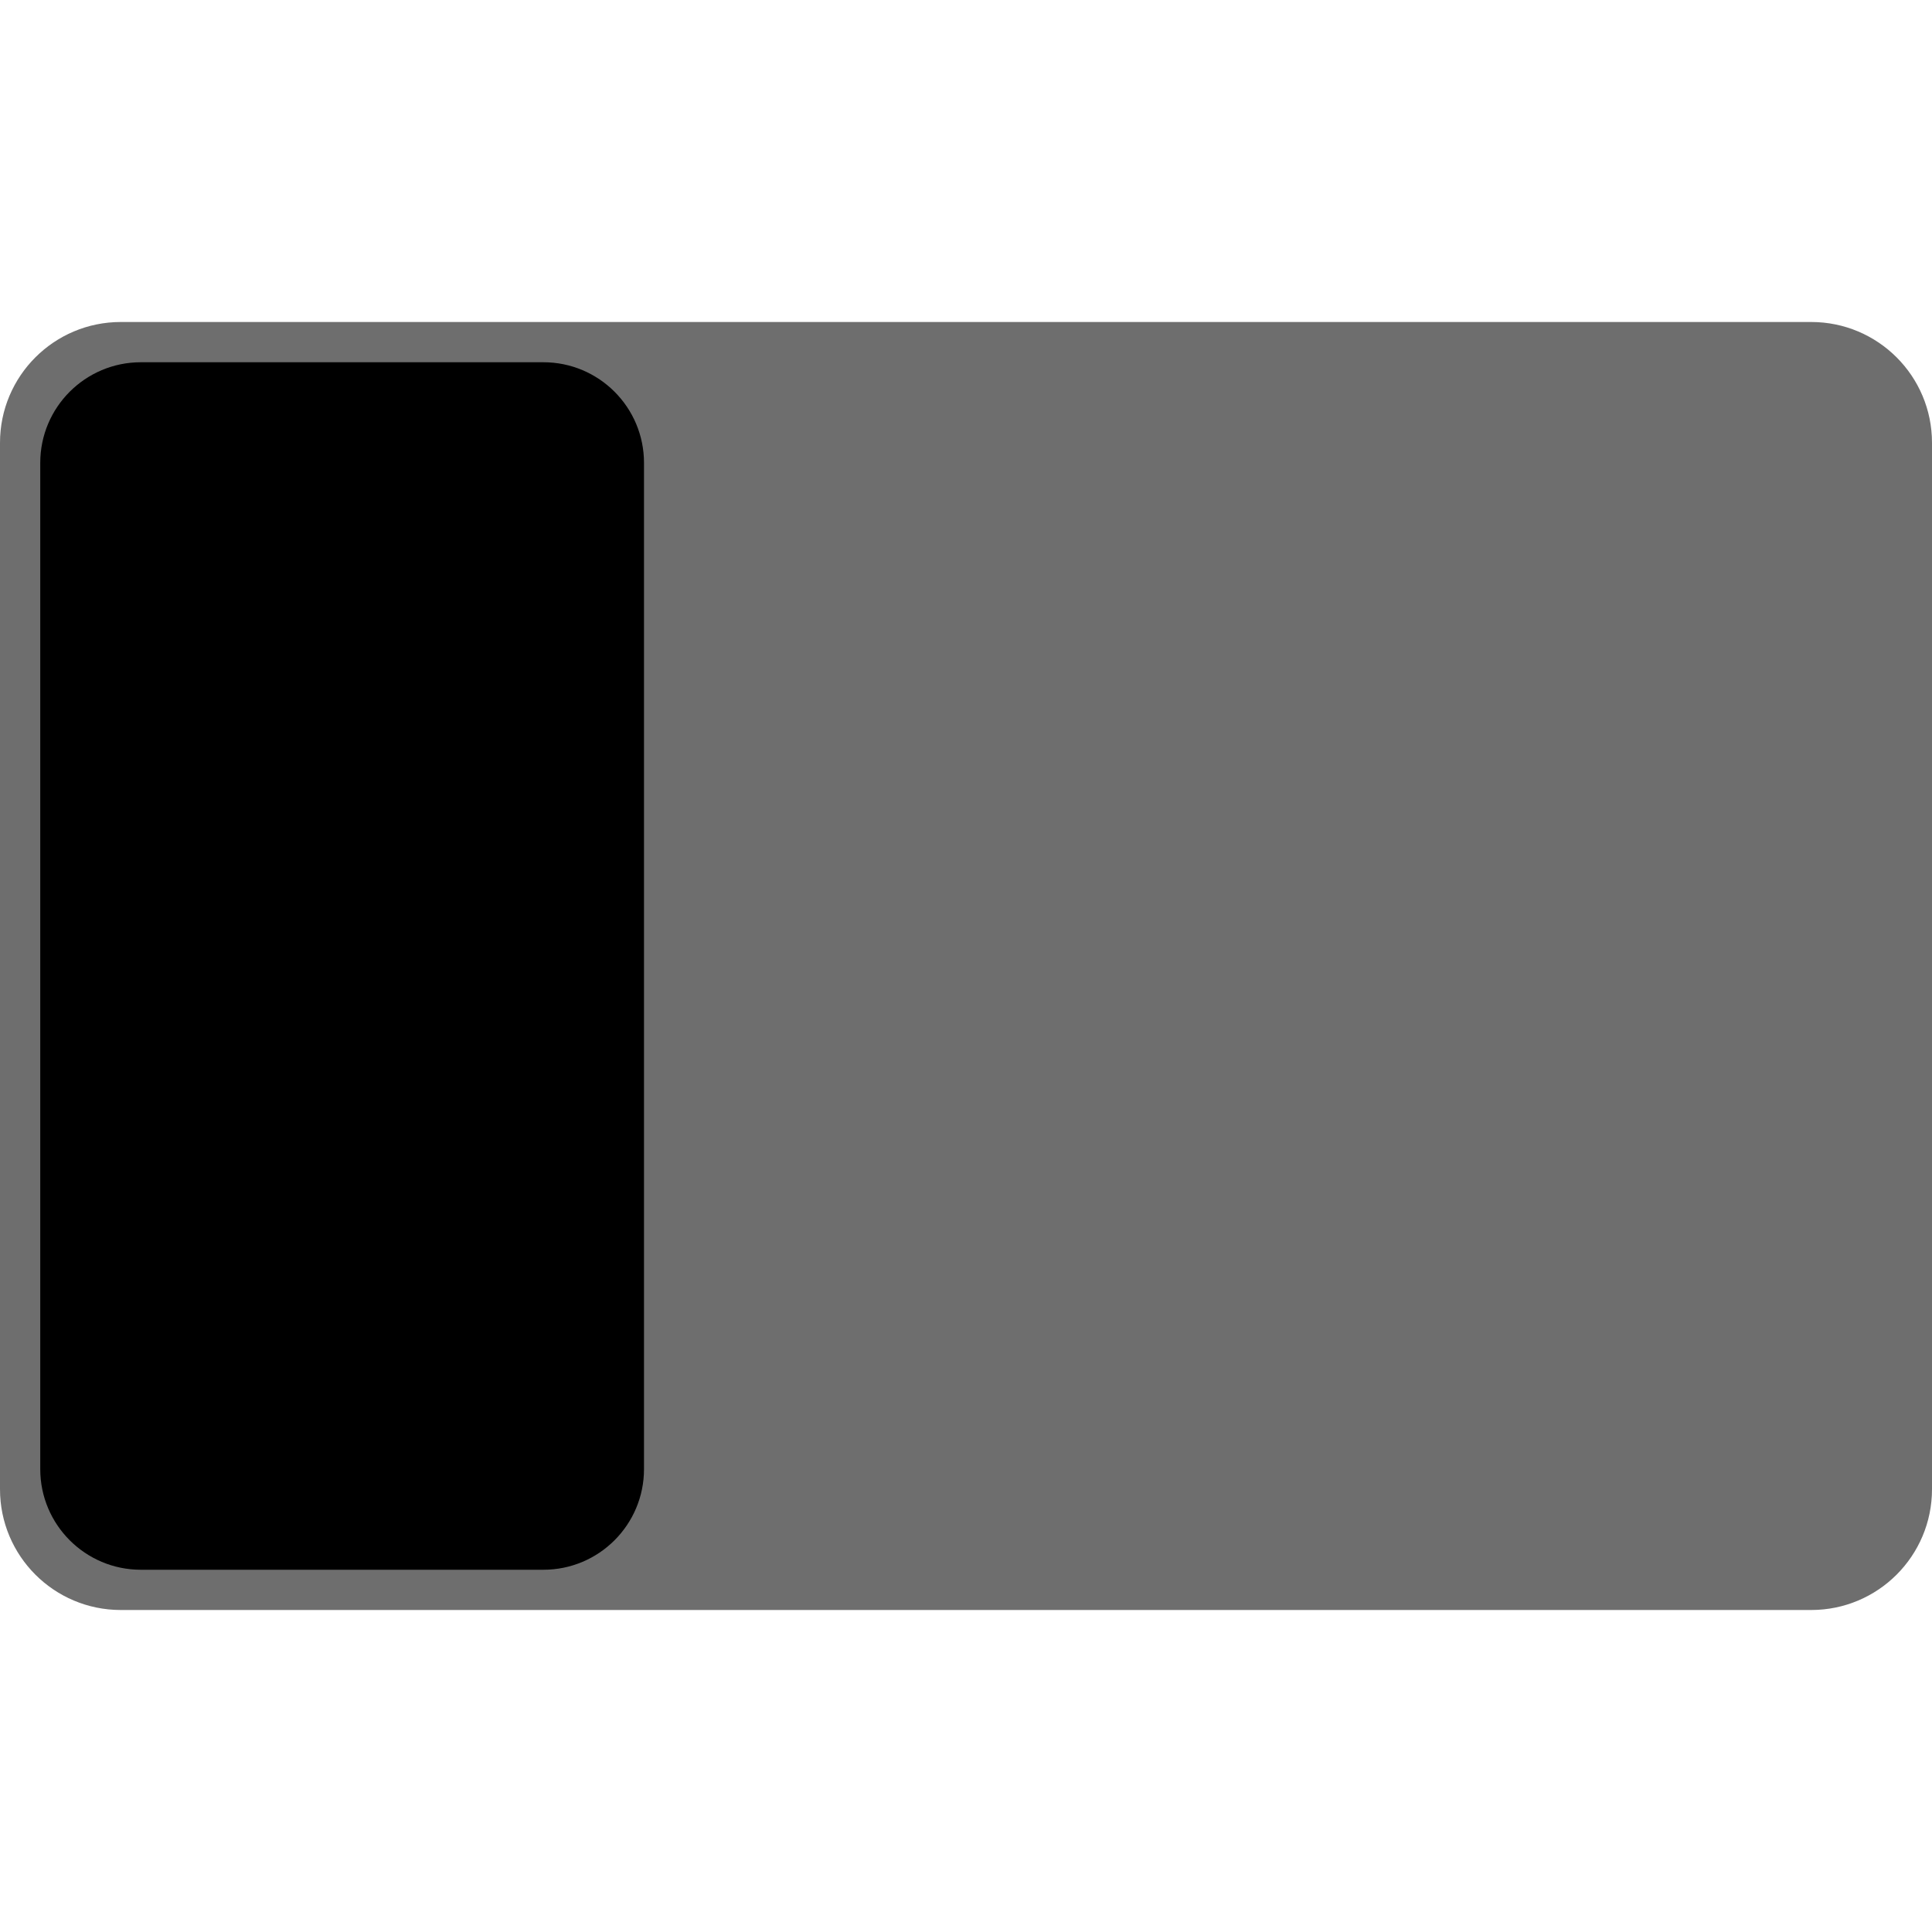
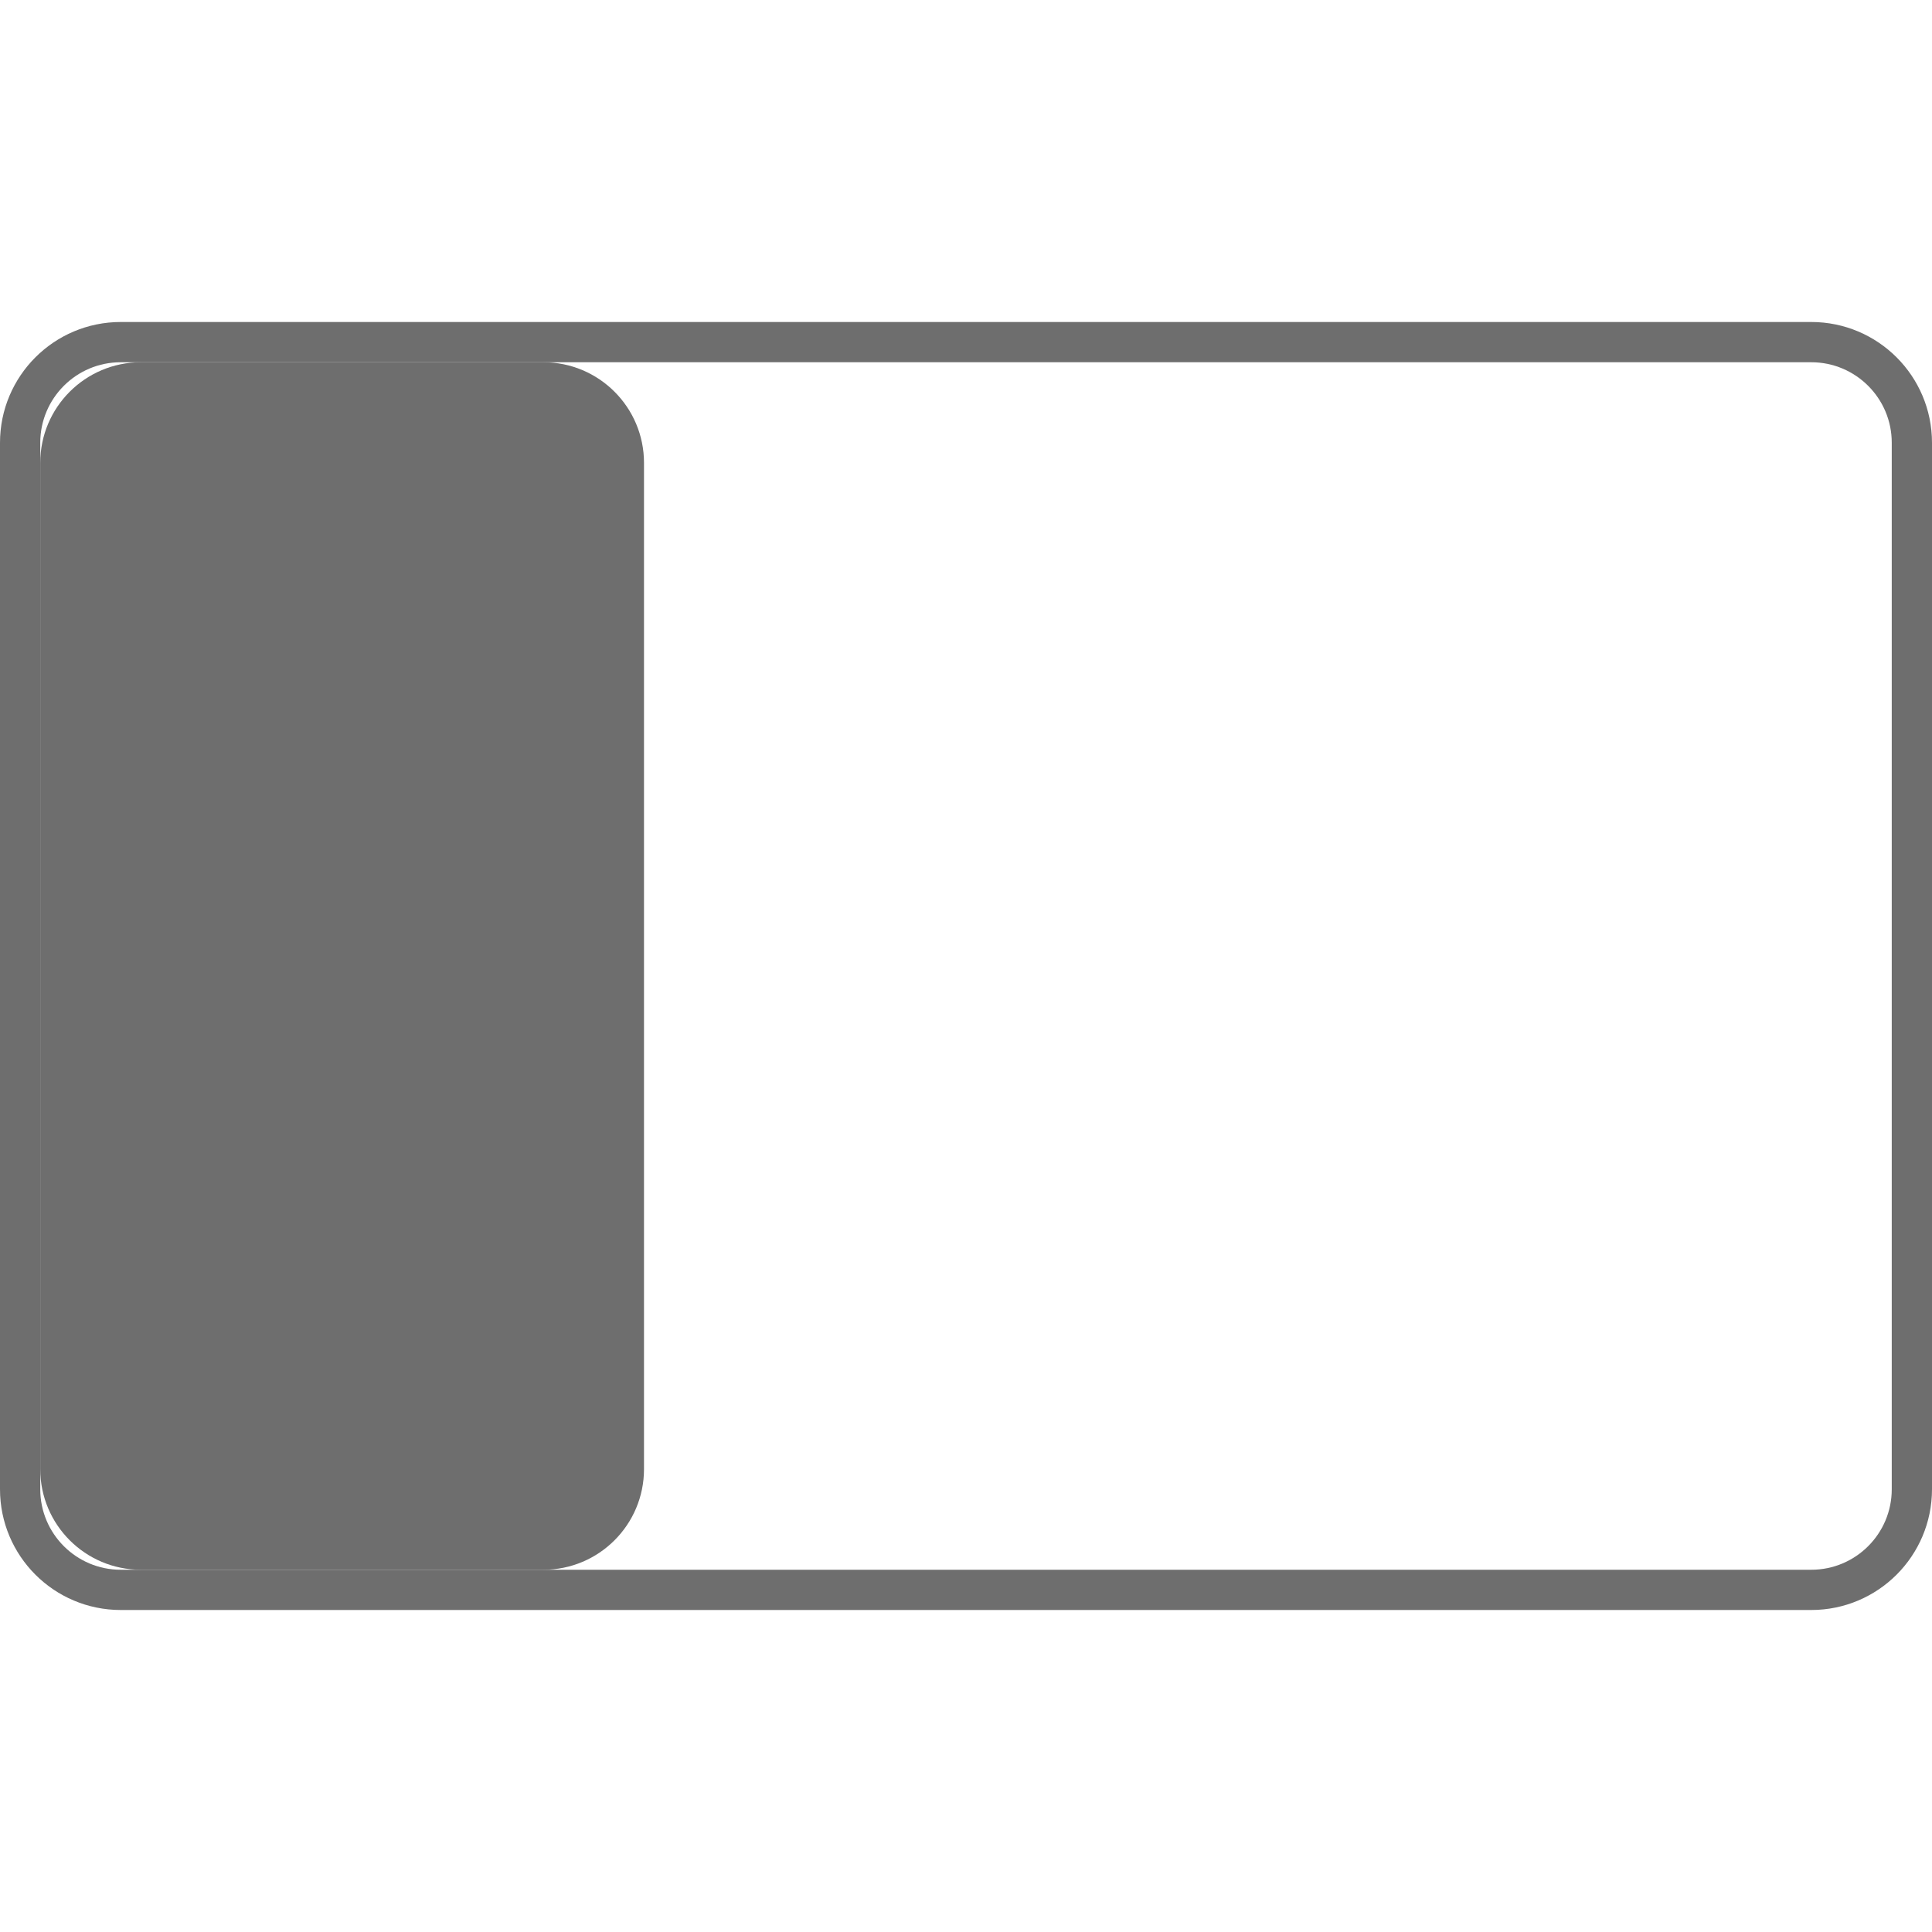
<svg xmlns="http://www.w3.org/2000/svg" version="1.0" width="16" height="16" viewBox="0 0 192 128">
-   <rect id="screen" stroke="#6E6E6E" stroke-width="4" fill="#6E6E6E" x="2" y="2" rx="10" width="188" height="124" />
-   <rect id="first-third" x="4" y="4" width="60" height="120" rx="10" fill="black" />
+   <rect id="screen" stroke="#6E6E6E" stroke-width="4" fill="none" x="2" y="2" rx="10" width="188" height="124" />
+   <rect id="first-third" x="4" y="4" width="60" height="120" rx="10" fill="#6E6E6E" />
</svg>
